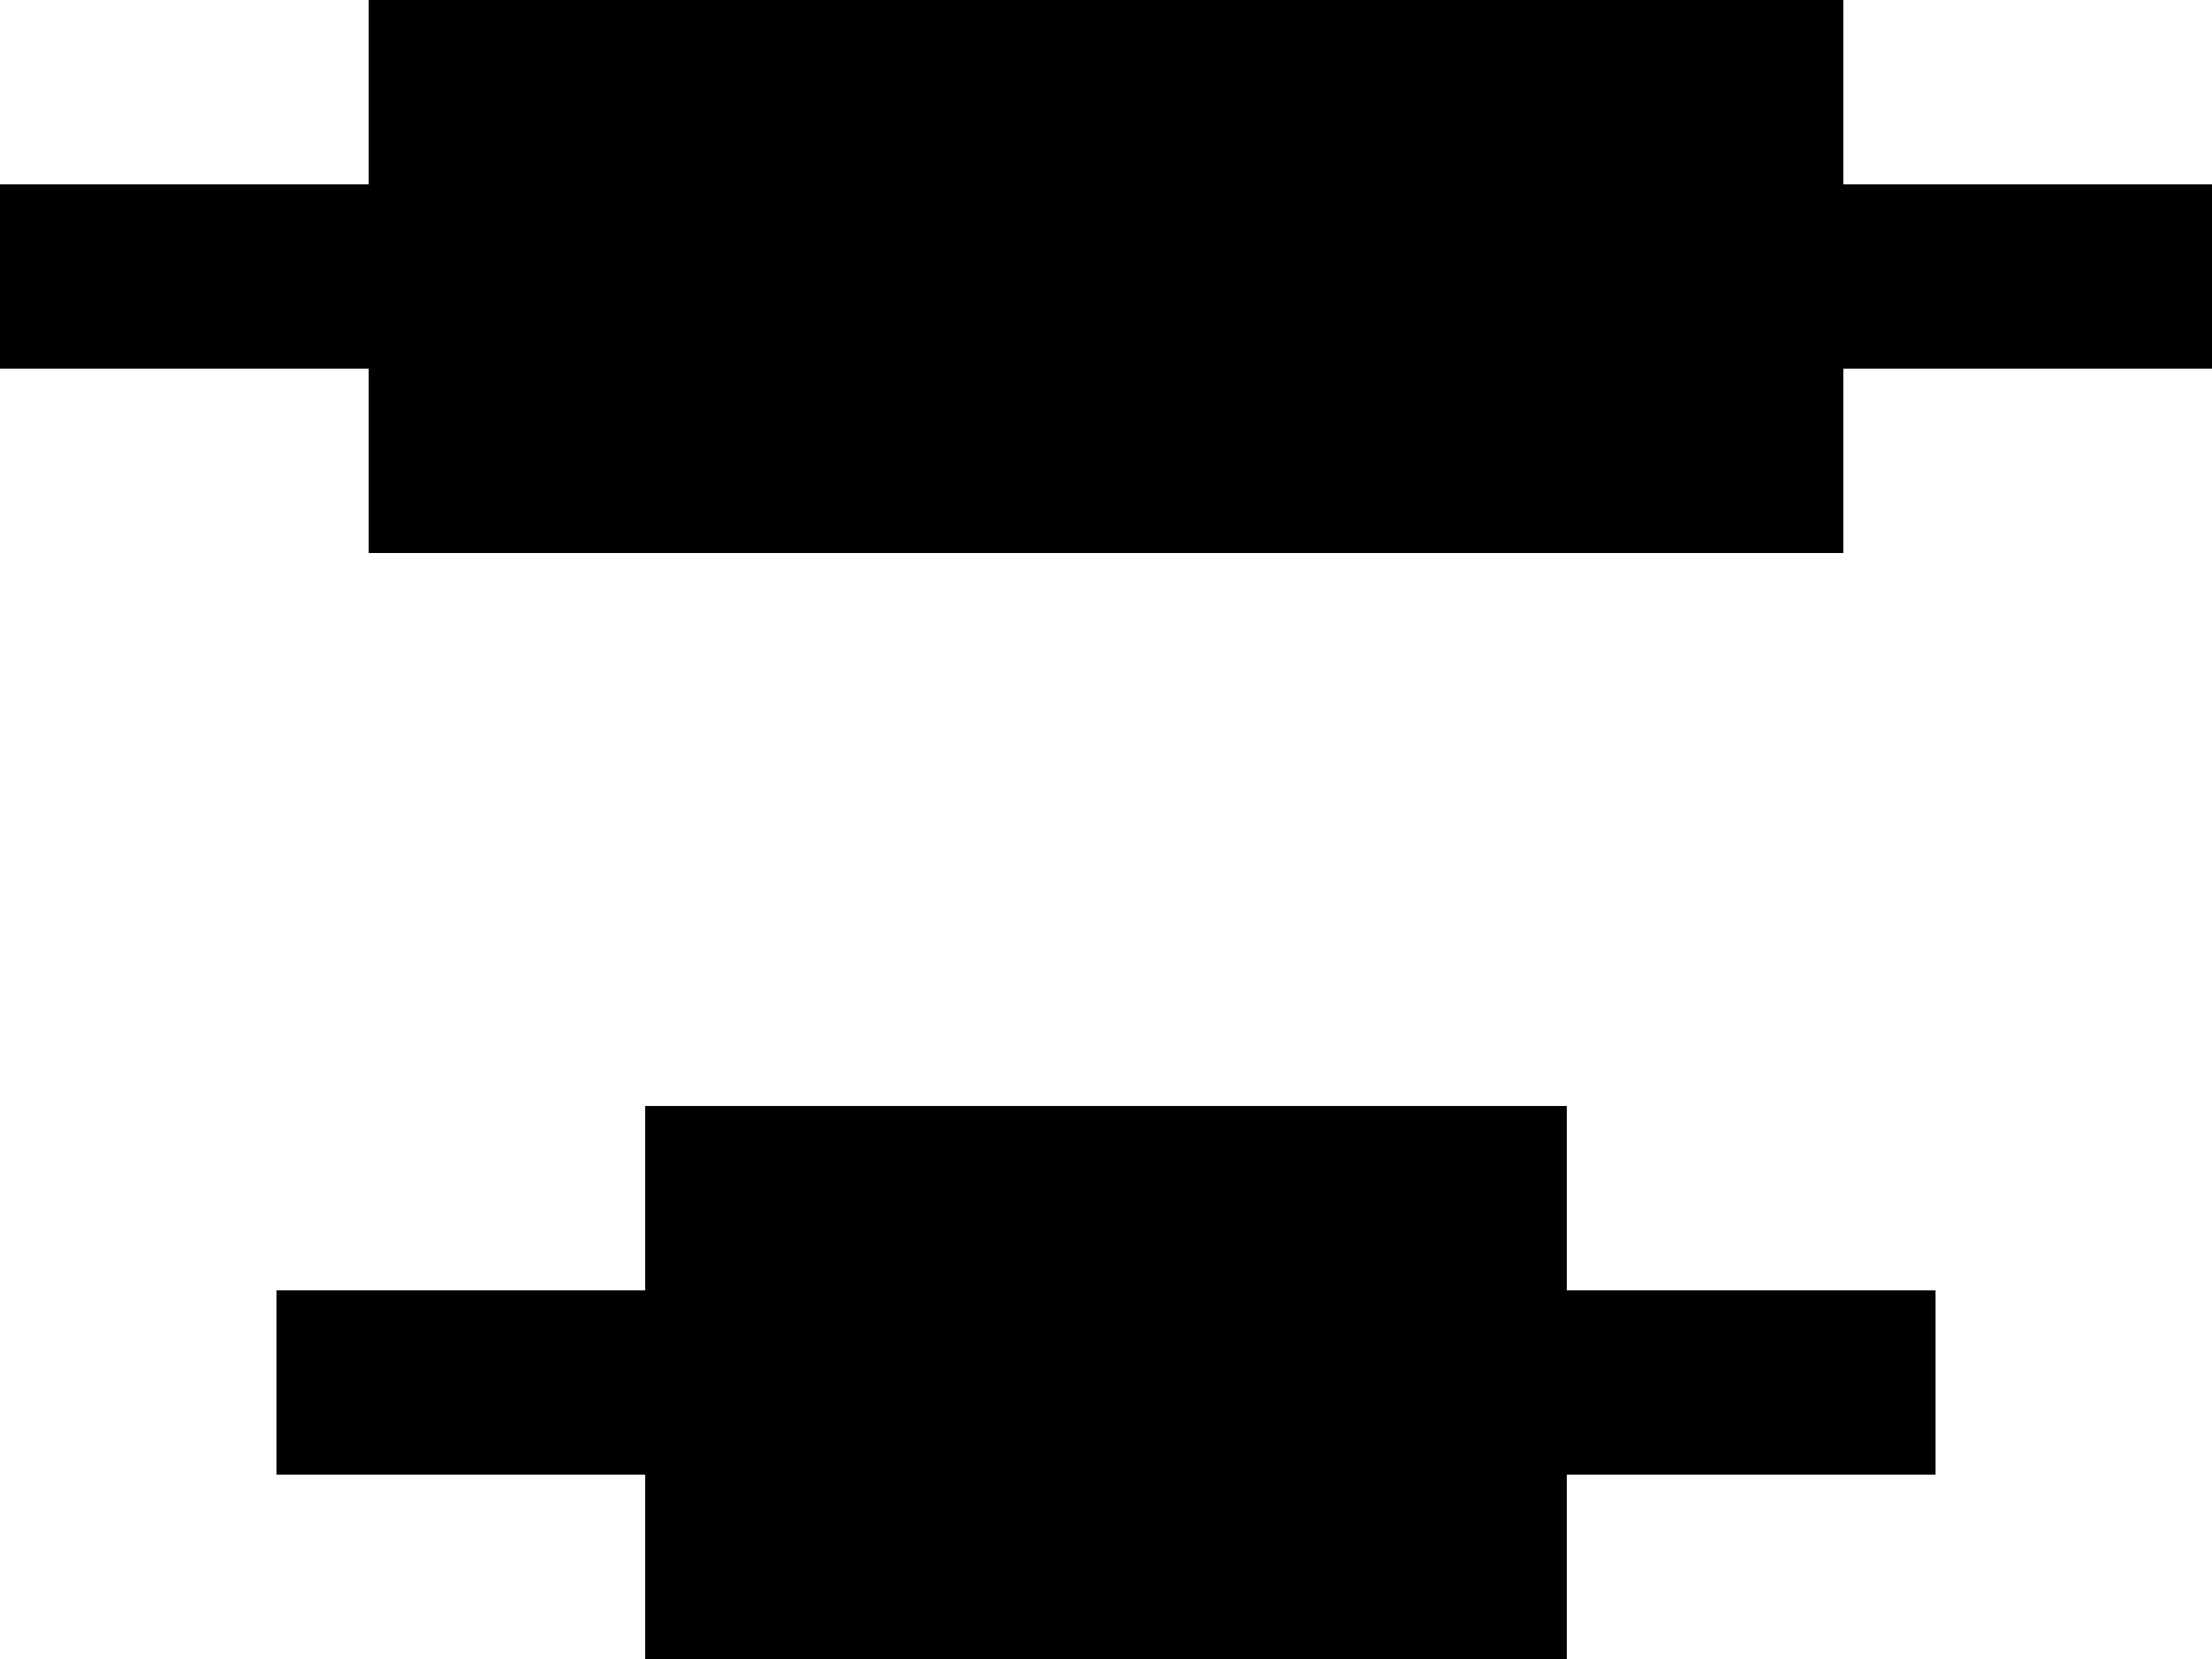
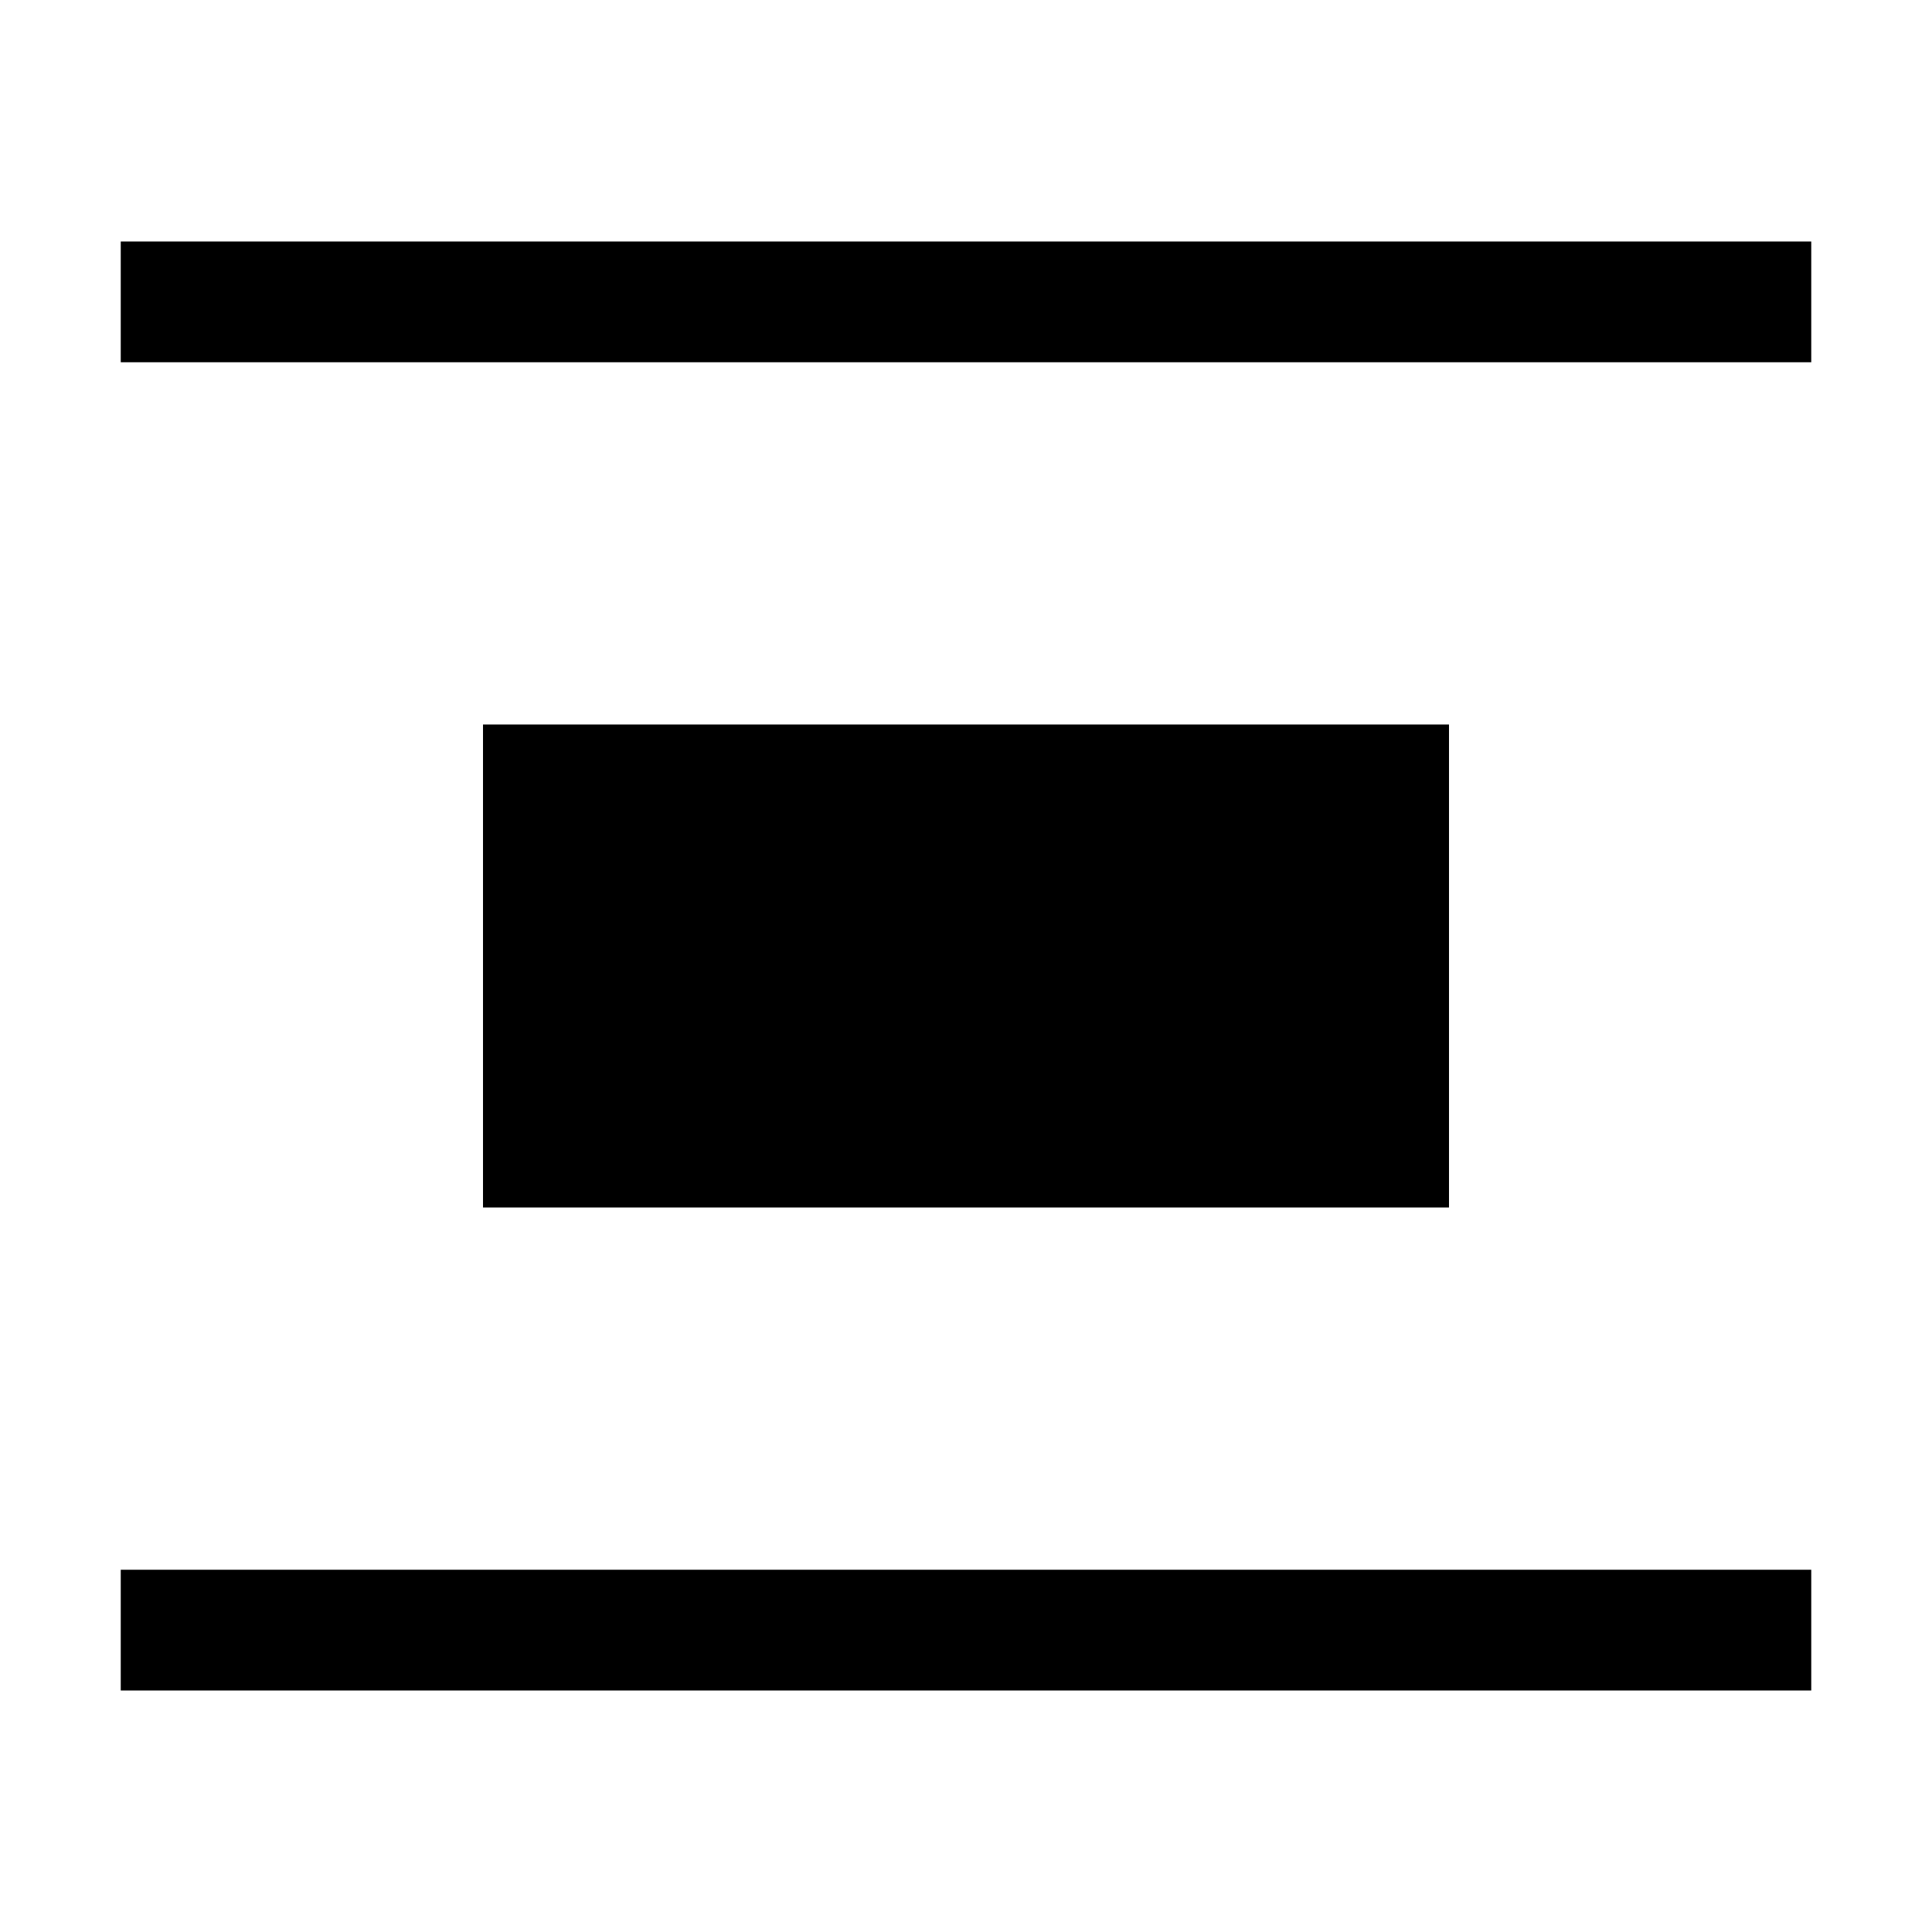
- <svg xmlns="http://www.w3.org/2000/svg" width="24px" height="18px" viewBox="0 0 24 18" version="1.1">
+ <svg xmlns="http://www.w3.org/2000/svg" width="16px" height="16px" viewBox="0 0 16 16" version="1.1">
  <defs />
  <g id="Page-1" stroke="none" stroke-width="1" fill="none" fill-rule="evenodd">
-     <path d="M7,16 L3,16 L3,14 L7,14 L7,12 L17,12 L17,14 L21,14 L21,16 L17,16 L17,18 L7,18 L7,16 Z M4,4 L9.68921912e-16,4 L9.68921912e-16,2 L0,2 L4,2 L4,0 L4,8.19857003e-16 L20,8.19857003e-16 L20,2 L24,2 L24,4 L20,4 L20,6 L4,6 L4,4 Z" id="Shape" fill="#000000" />
+     <g id="distribute-vcenter-new" fill="#000000">
+       <g transform="translate(1, 2)">
+         <rect id="Rectangle" x="0" y="0" width="14" height="1" />
+         <rect id="Rectangle" x="0" y="11" width="14" height="1" />
+         <rect id="Rectangle-2" x="3" y="4" width="8" height="4" />
+       </g>
+     </g>
  </g>
</svg>
